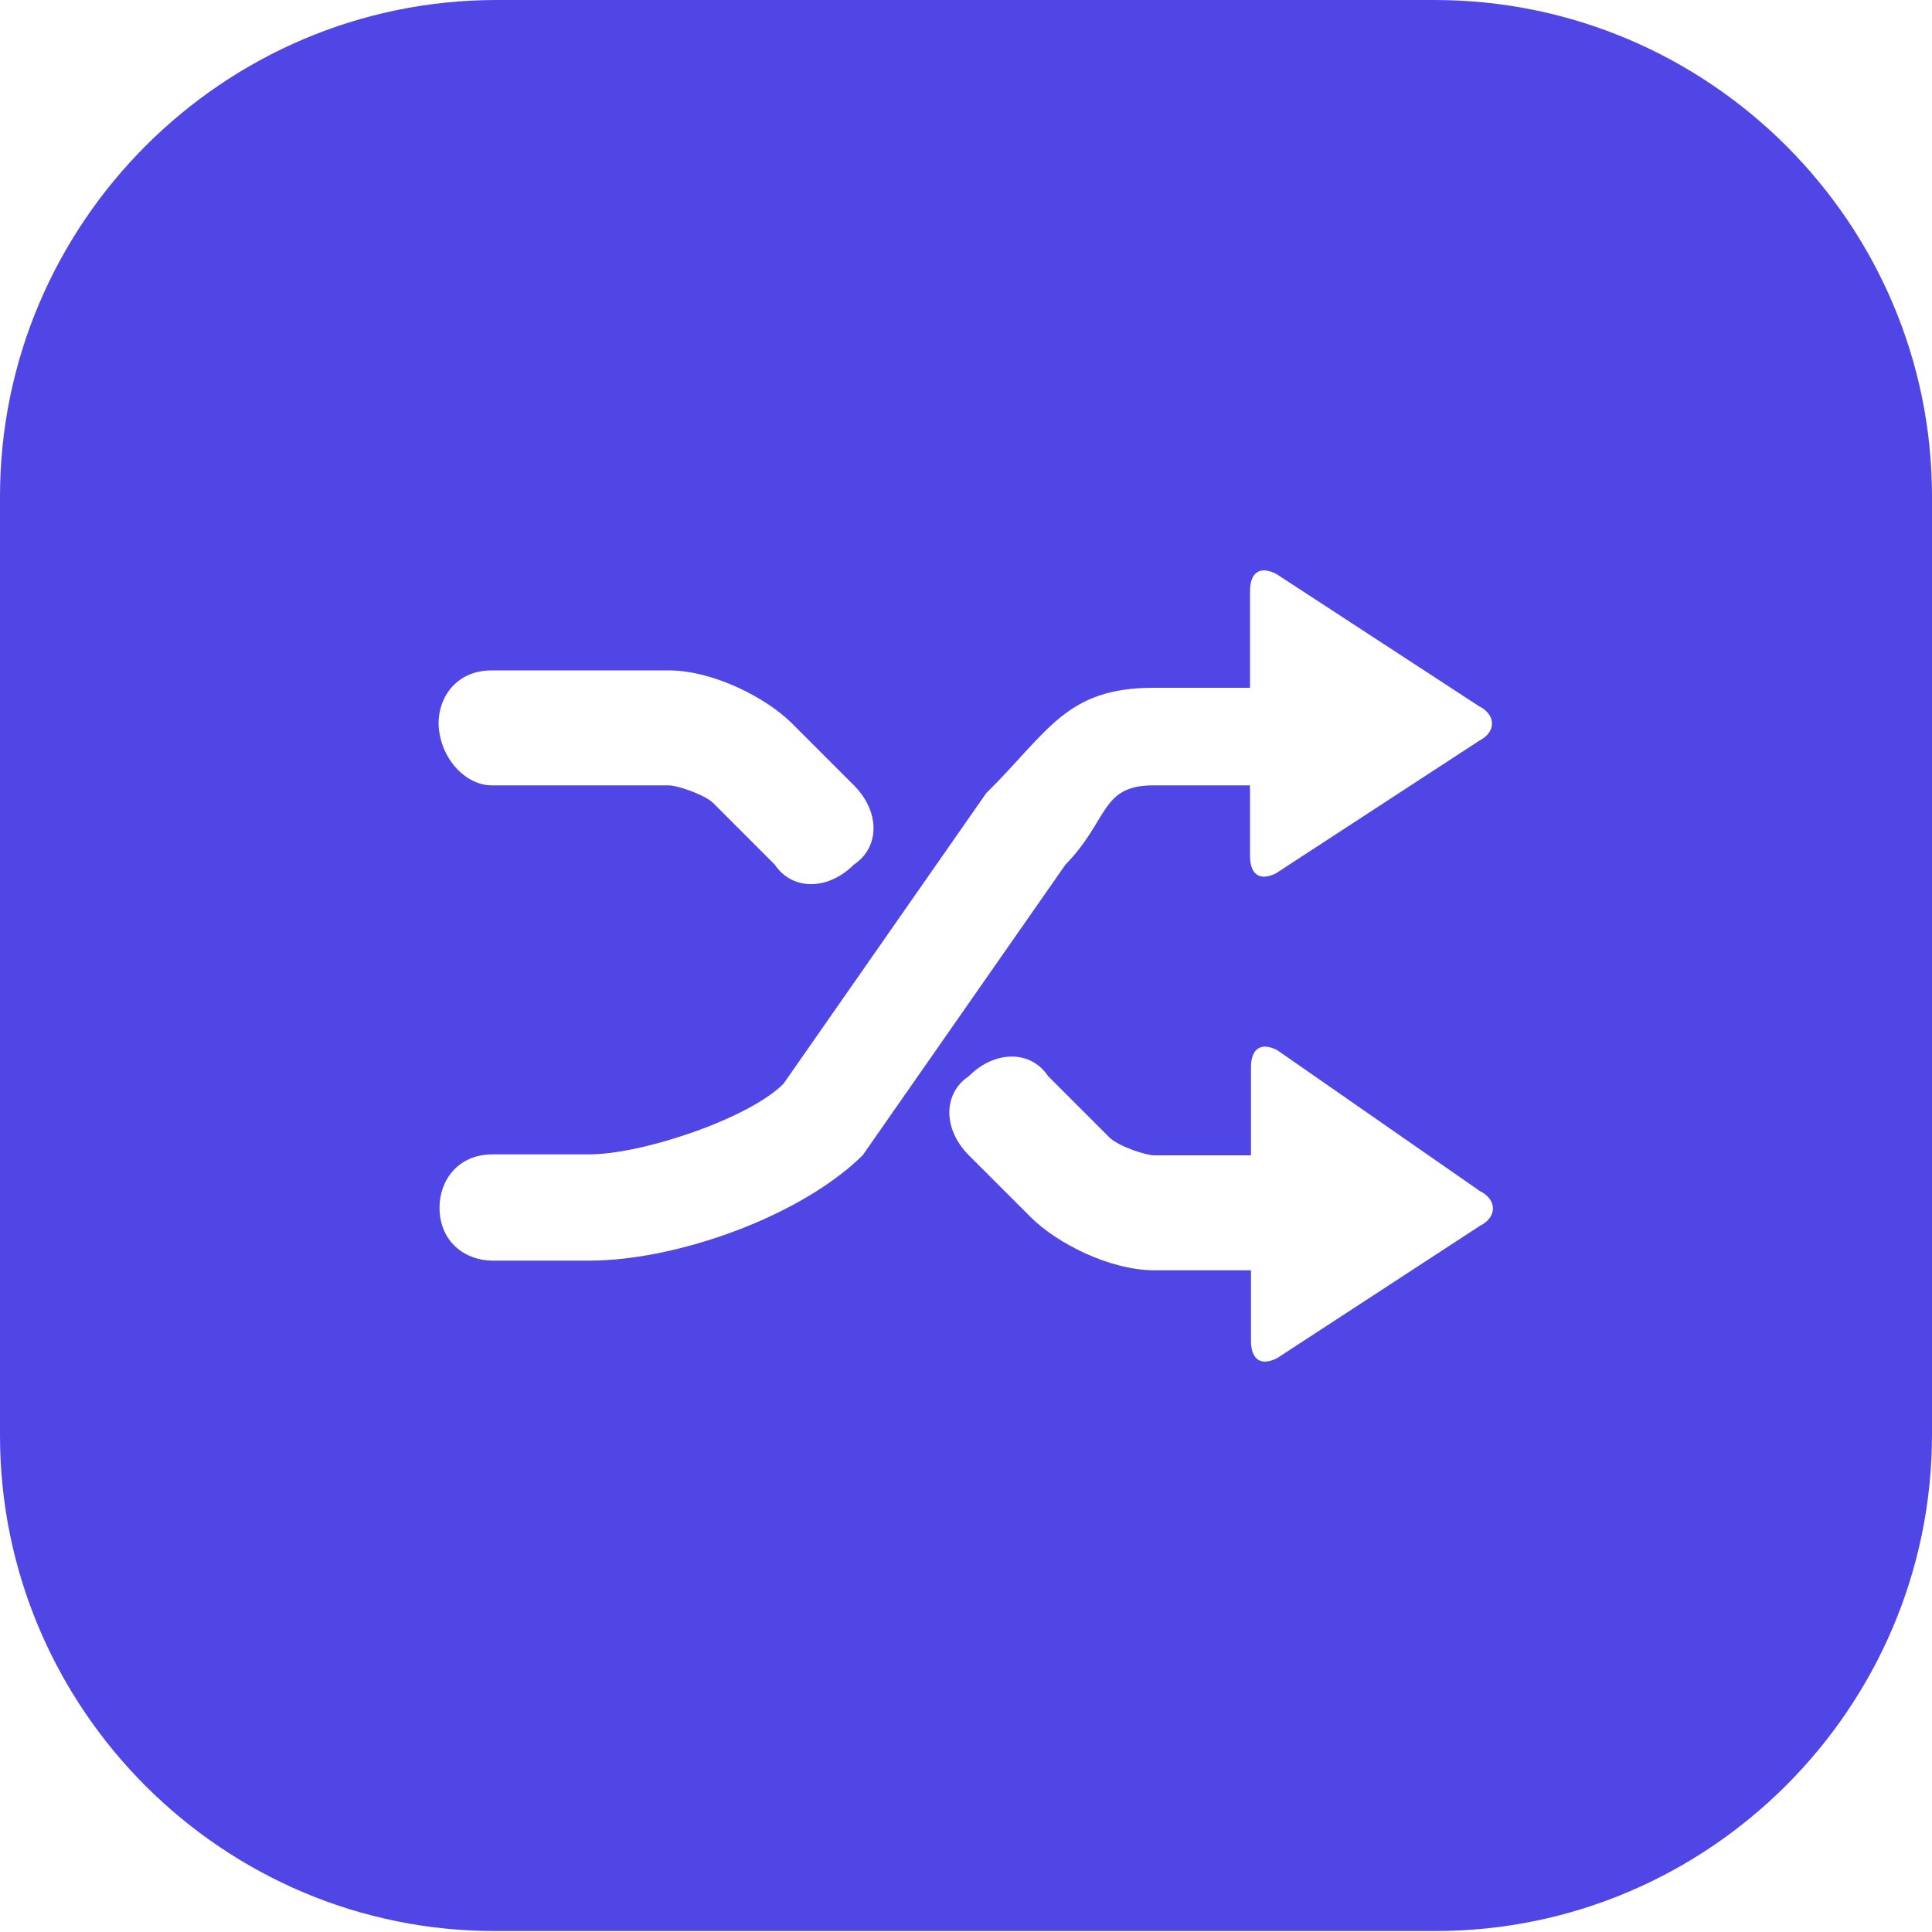
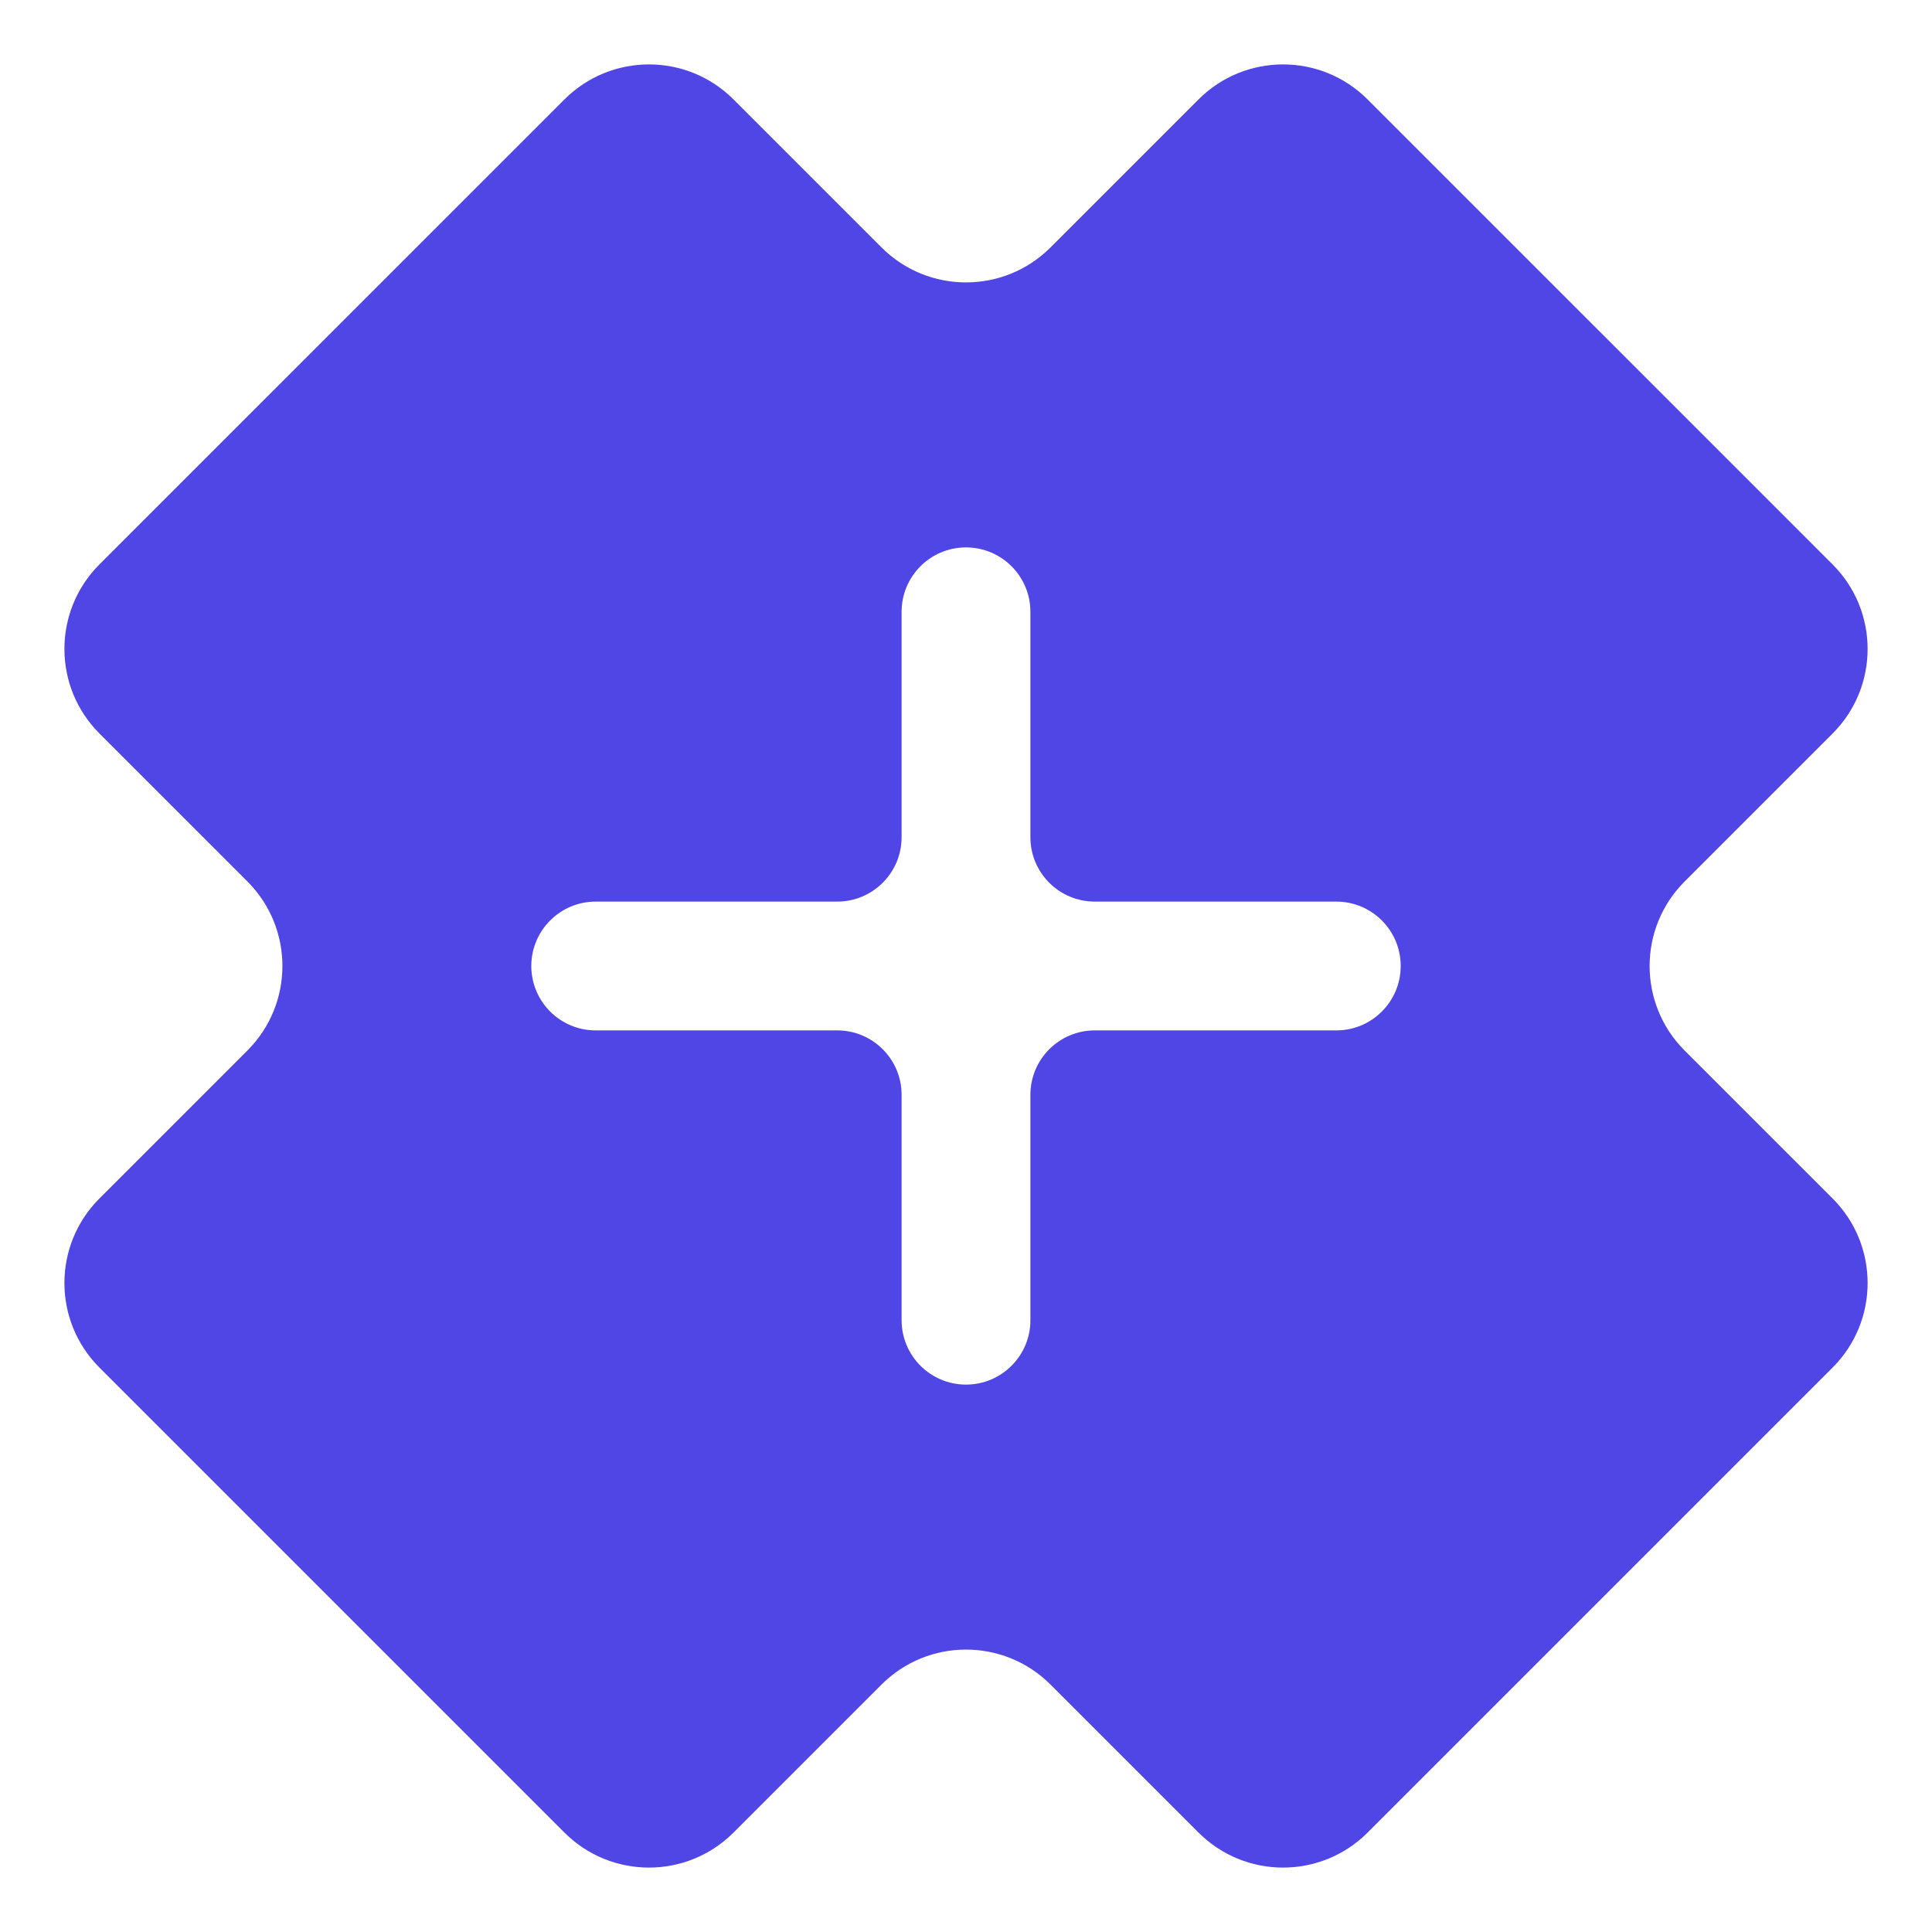
- <svg xmlns="http://www.w3.org/2000/svg" t="1769564816181" class="icon" viewBox="0 0 1024 1024" version="1.1" p-id="11976" width="128" height="128">
-   <path d="M263.168 0h497.152C905.728 0 1024 118.272 1024 263.168v497.152c0 144.896-118.272 263.168-263.168 263.168H263.168C118.272 1024 0 905.728 0 760.832V263.168C0 118.272 118.272 0 263.168 0z m-2.56 416.256h93.696c4.608 0 18.432 4.608 23.552 9.216l32.768 32.768c9.216 13.824 28.16 13.824 41.984 0 13.824-9.216 13.824-28.16 0-41.984L419.84 383.488c-13.824-13.824-41.984-28.16-65.536-28.16H260.608c-18.432 0-28.16 13.824-28.16 28.16 0.512 18.432 14.336 32.768 28.16 32.768z m350.72 0h51.2v37.376c0 9.216 4.608 13.824 13.824 9.216l107.52-70.144c9.216-4.608 9.216-13.824 0-18.432l-107.52-70.144c-9.216-4.608-13.824 0-13.824 9.216v51.2h-51.2c-46.592 0-55.808 23.552-88.576 55.808l-107.52 154.112c-18.432 18.432-74.752 37.376-102.912 37.376H261.12c-18.432 0-28.16 13.824-28.16 28.16 0 18.432 13.824 28.16 28.16 28.16h51.2c46.592 0 112.128-23.552 144.896-55.808l107.52-154.112c23.04-23.552 18.432-41.984 46.592-41.984z m173.056 215.04l-107.52-74.752c-9.216-4.608-13.824 0-13.824 9.216v46.592h-51.2c-4.608 0-18.432-4.608-23.552-9.216l-32.768-32.768c-9.216-13.824-28.16-13.824-41.984 0-13.824 9.216-13.824 28.16 0 41.984l32.768 32.768c13.824 13.824 41.984 28.16 65.536 28.16h51.2v37.376c0 9.216 4.608 13.824 13.824 9.216l107.52-70.144c9.216-4.608 9.216-13.824 0-18.432z" fill="#4f46E5" p-id="11977" />
+ <svg xmlns="http://www.w3.org/2000/svg" t="1773890503922" class="icon" viewBox="0 0 1024 1024" version="1.1" p-id="12875" width="64" height="64">
+   <path d="M892.894 556.817a63.369 63.369 0 0 1 0-89.617l78.421-78.421a63.369 63.369 0 0 0 0-89.617L724.855 52.702a63.369 63.369 0 0 0-89.617 0l-78.421 78.421a63.369 63.369 0 0 1-89.617 0L388.779 52.702a63.369 63.369 0 0 0-89.617 0L52.702 299.145a63.369 63.369 0 0 0 0 89.617l78.421 78.421a63.369 63.369 0 0 1 0 89.617L52.702 635.221a63.369 63.369 0 0 0 0 89.617l246.46 246.46a63.369 63.369 0 0 0 89.617 0l78.421-78.421a63.369 63.369 0 0 1 89.617 0l78.421 78.421a63.369 63.369 0 0 0 89.617 0l246.46-246.46a63.369 63.369 0 0 0 0-89.617l-78.421-78.404zM708.267 546.133H580.267a34.133 34.133 0 0 0-34.133 34.133v119.467a34.133 34.133 0 1 1-68.267 0v-119.467a34.133 34.133 0 0 0-34.133-34.133h-128a34.133 34.133 0 1 1 0-68.267H443.733a34.133 34.133 0 0 0 34.133-34.133v-119.467a34.133 34.133 0 1 1 68.267 0v119.467a34.133 34.133 0 0 0 34.133 34.133h128a34.133 34.133 0 1 1 0 68.267z" fill="#4f46E5" p-id="12876" />
</svg>
